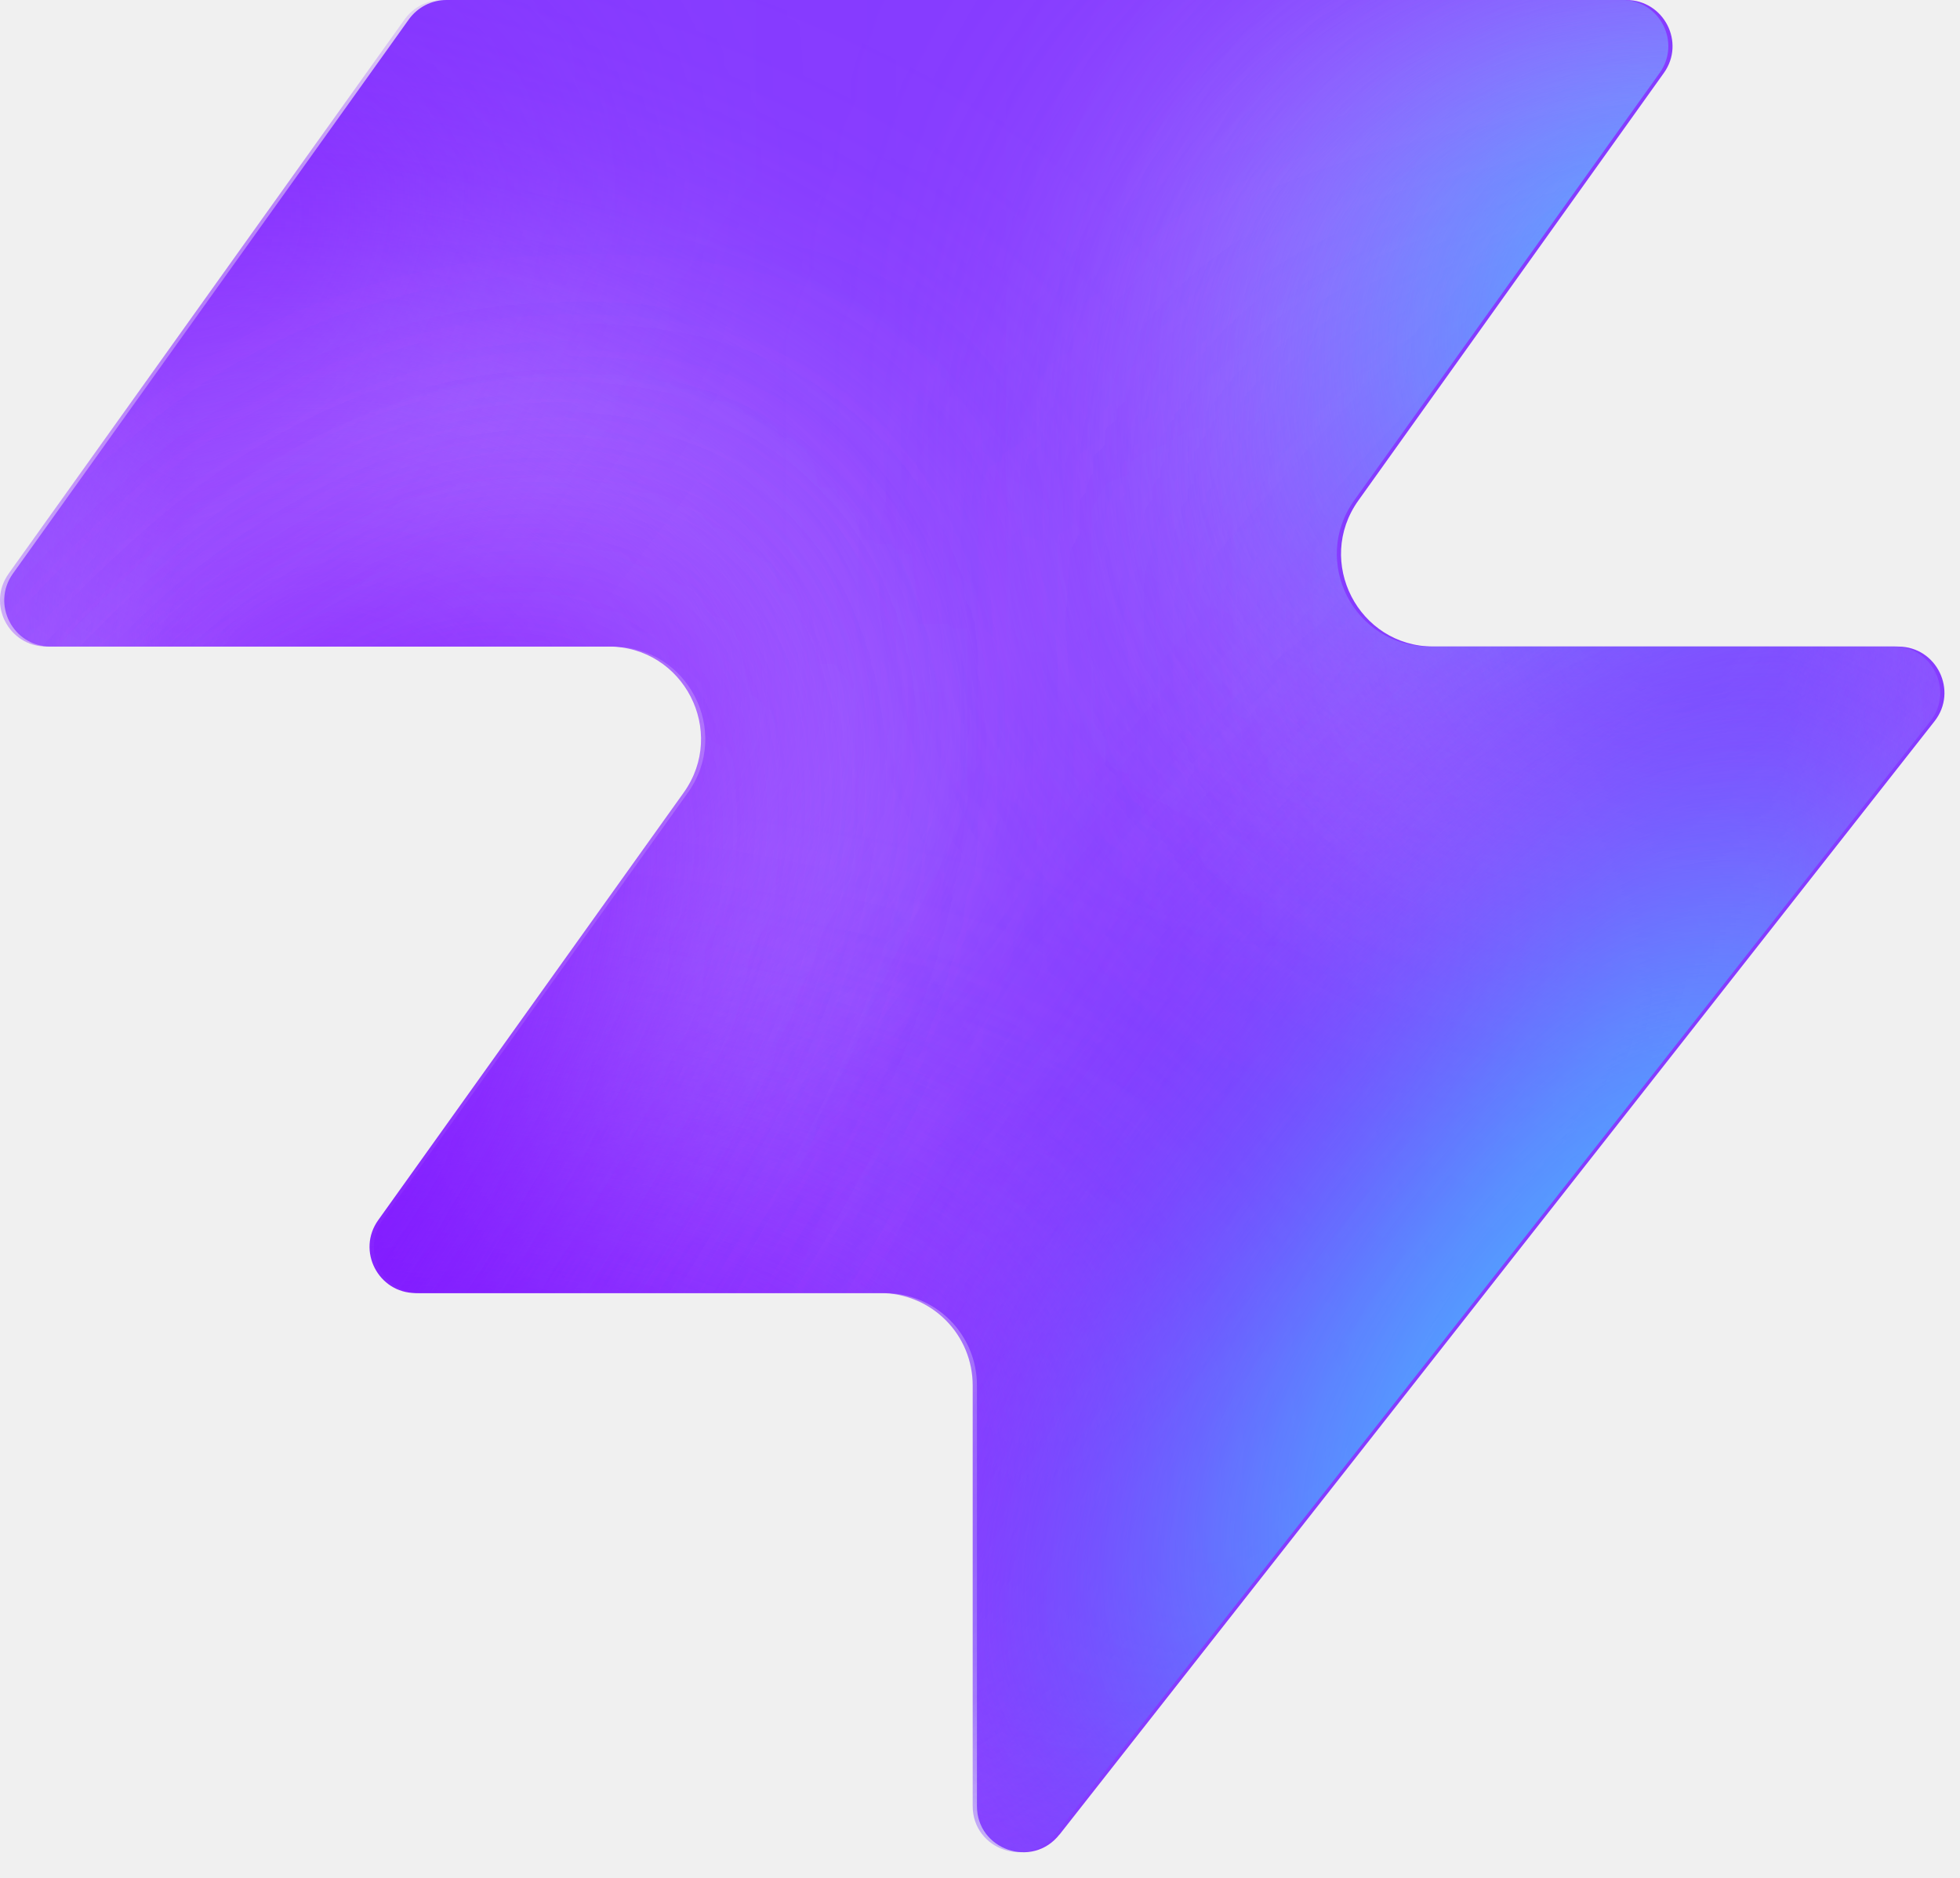
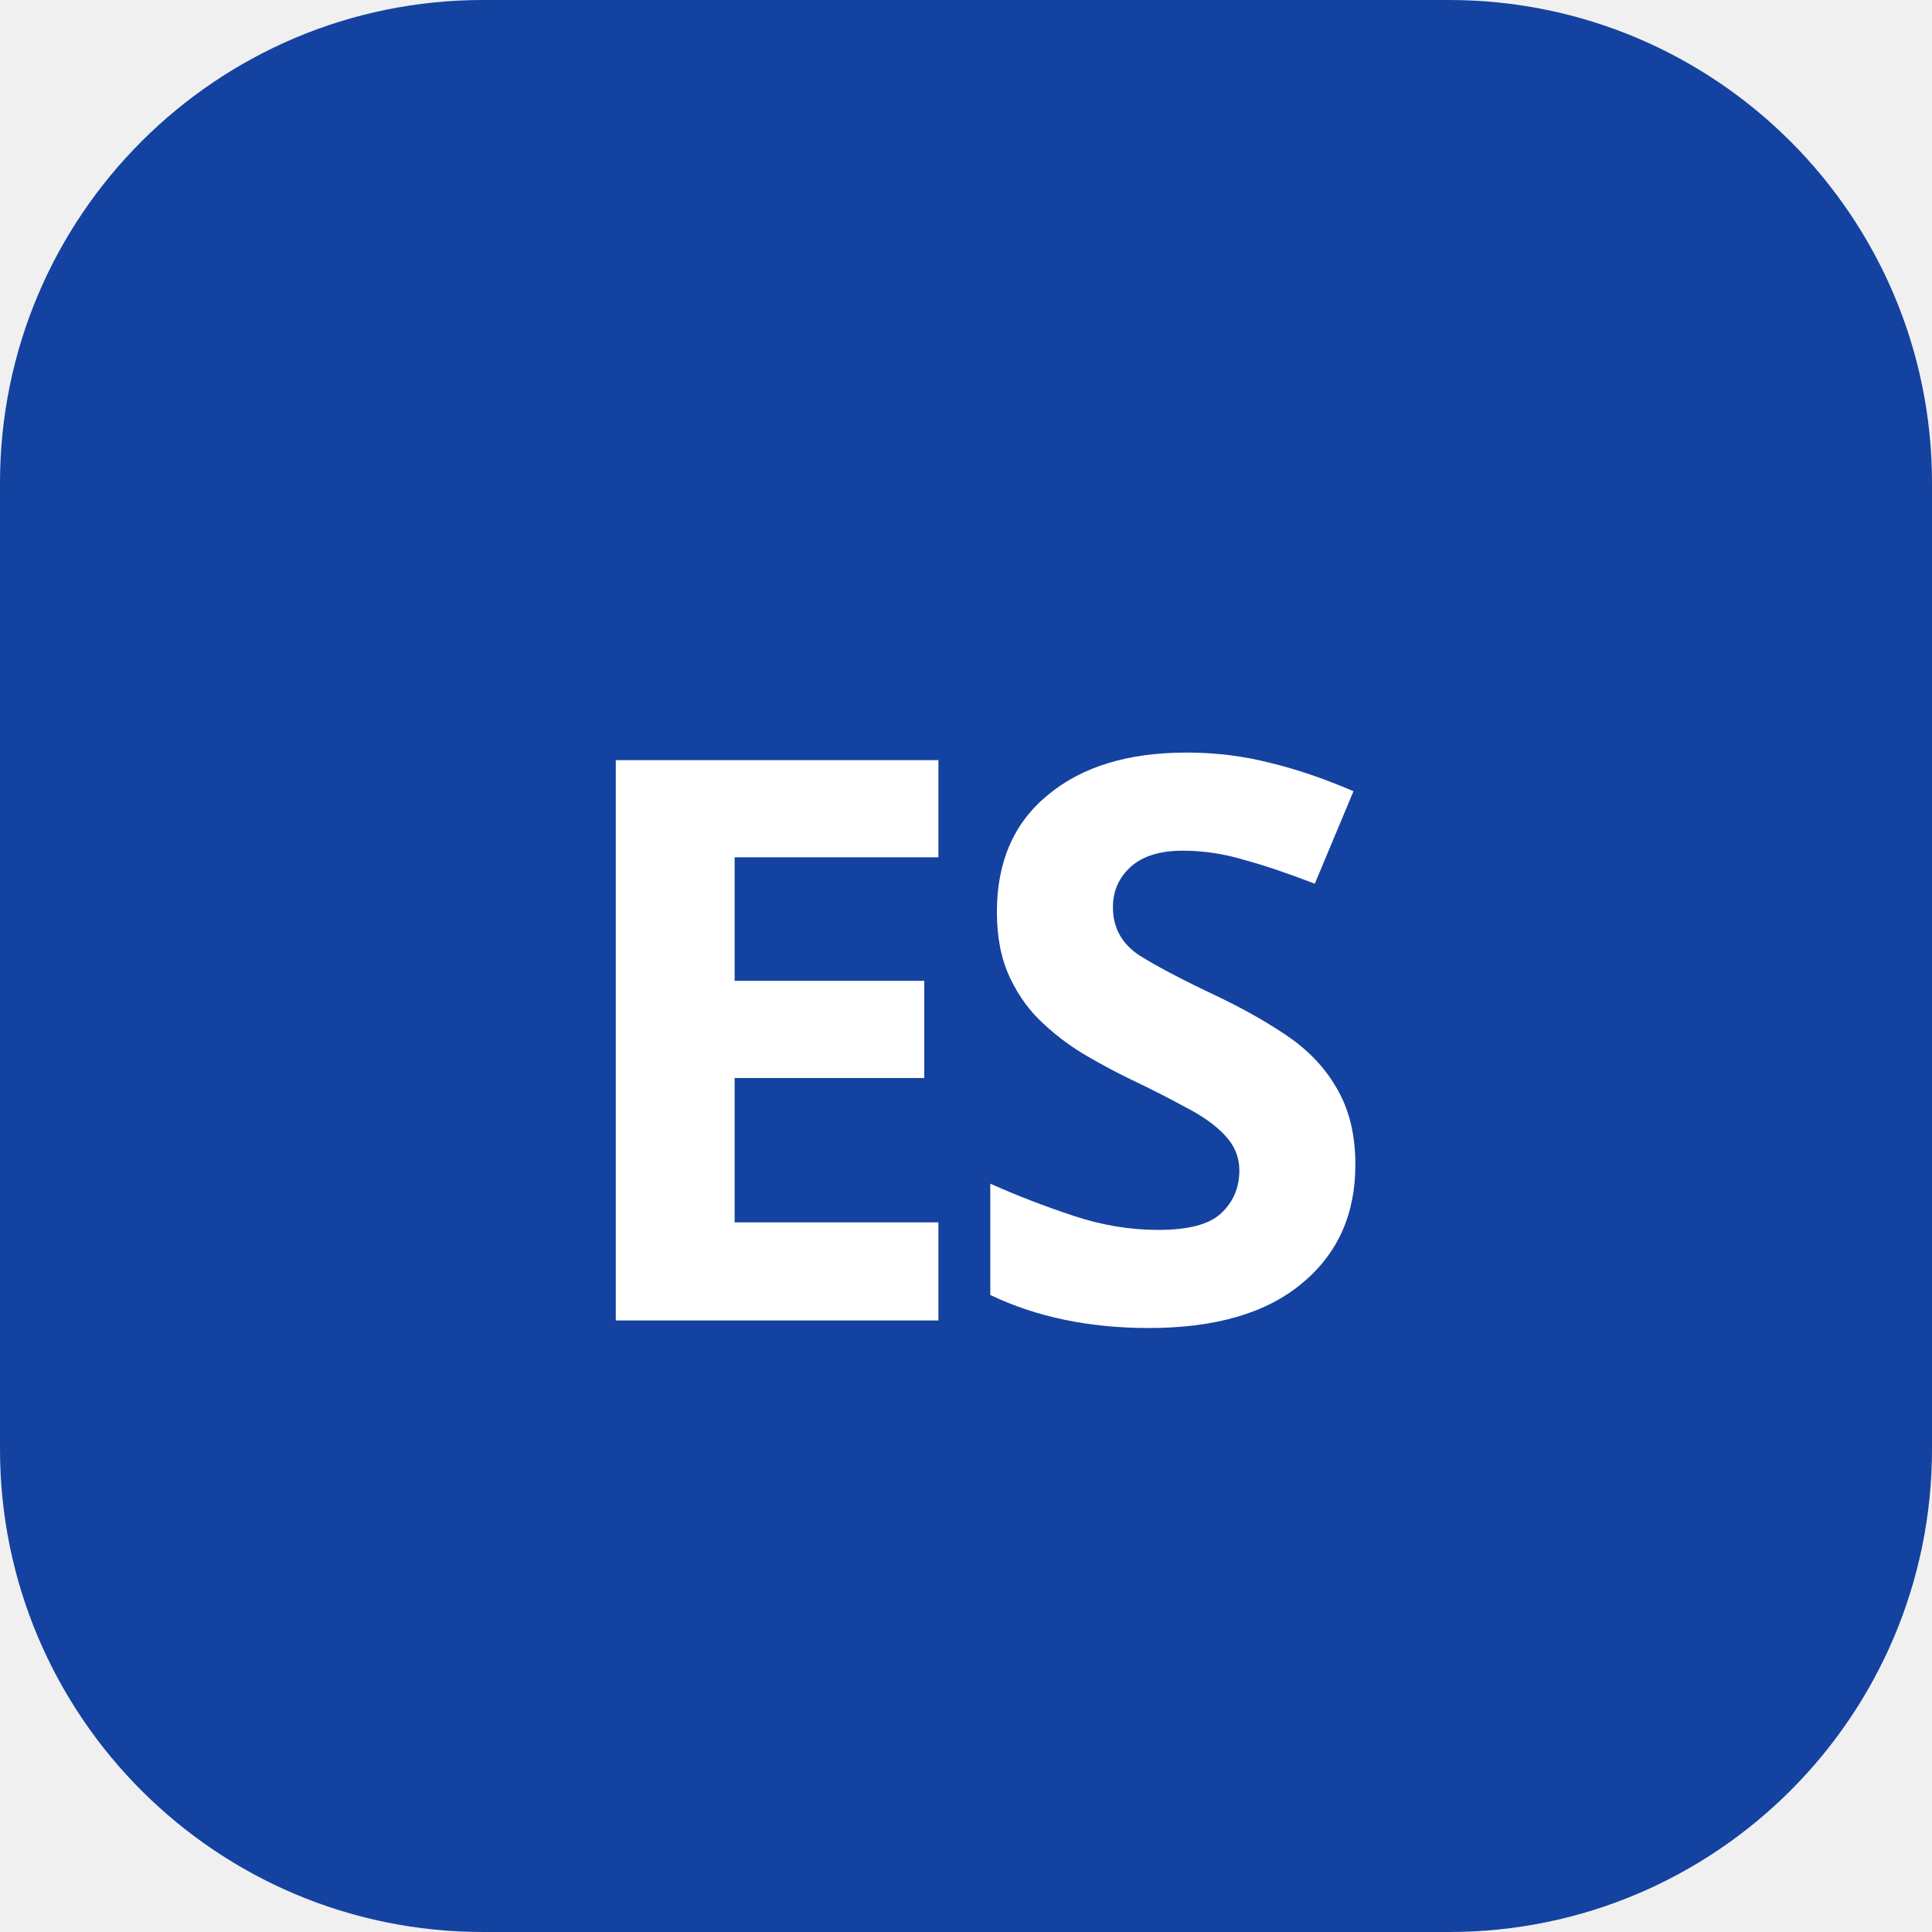
- <svg xmlns="http://www.w3.org/2000/svg" width="48" height="46" fill="none" viewBox="0 0 48 46">
-   <path fill="#863bff" d="M25.946 44.938c-.664.845-2.021.375-2.021-.698V33.937a2.26 2.26 0 0 0-2.262-2.262H10.287c-.92 0-1.456-1.04-.92-1.788l7.48-10.471c1.07-1.497 0-3.578-1.842-3.578H1.237c-.92 0-1.456-1.04-.92-1.788L10.013.474c.214-.297.556-.474.92-.474h28.894c.92 0 1.456 1.04.92 1.788l-7.48 10.471c-1.07 1.498 0 3.579 1.842 3.579h11.377c.943 0 1.473 1.088.89 1.83L25.947 44.94z" style="fill:#863bff;fill:color(display-p3 .525 .23 1);fill-opacity:1" />
-   <mask id="a" width="48" height="46" x="0" y="0" maskUnits="userSpaceOnUse" style="mask-type:alpha">
-     <path fill="#000" d="M25.842 44.938c-.664.844-2.021.375-2.021-.698V33.937a2.26 2.26 0 0 0-2.262-2.262H10.183c-.92 0-1.456-1.04-.92-1.788l7.48-10.471c1.07-1.498 0-3.579-1.842-3.579H1.133c-.92 0-1.456-1.04-.92-1.787L9.91.473c.214-.297.556-.474.92-.474h28.894c.92 0 1.456 1.04.92 1.788l-7.48 10.471c-1.07 1.498 0 3.578 1.842 3.578h11.377c.943 0 1.473 1.088.89 1.832L25.843 44.94z" style="fill:#000;fill-opacity:1" />
-   </mask>
-   <g mask="url(#a)">
-     <g filter="url(#b)">
-       <ellipse cx="5.508" cy="14.704" fill="#ede6ff" rx="5.508" ry="14.704" style="fill:#ede6ff;fill:color(display-p3 .927 .903 1);fill-opacity:1" transform="matrix(.00324 1 1 -.00324 -4.47 31.516)" />
-     </g>
-     <g filter="url(#c)">
-       <ellipse cx="10.399" cy="29.851" fill="#ede6ff" rx="10.399" ry="29.851" style="fill:#ede6ff;fill:color(display-p3 .927 .903 1);fill-opacity:1" transform="matrix(.00324 1 1 -.00324 -39.328 7.883)" />
-     </g>
-     <g filter="url(#d)">
-       <ellipse cx="5.508" cy="30.487" fill="#7e14ff" rx="5.508" ry="30.487" style="fill:#7e14ff;fill:color(display-p3 .492 .077 1);fill-opacity:1" transform="rotate(89.814 -25.913 -14.639)scale(1 -1)" />
-     </g>
-     <g filter="url(#e)">
-       <ellipse cx="5.508" cy="30.599" fill="#7e14ff" rx="5.508" ry="30.599" style="fill:#7e14ff;fill:color(display-p3 .492 .077 1);fill-opacity:1" transform="rotate(89.814 -32.644 -3.334)scale(1 -1)" />
-     </g>
-     <g filter="url(#f)">
-       <ellipse cx="5.508" cy="30.599" fill="#7e14ff" rx="5.508" ry="30.599" style="fill:#7e14ff;fill:color(display-p3 .492 .077 1);fill-opacity:1" transform="matrix(.00324 1 1 -.00324 -34.34 30.47)" />
-     </g>
-     <g filter="url(#g)">
-       <ellipse cx="14.072" cy="22.078" fill="#ede6ff" rx="14.072" ry="22.078" style="fill:#ede6ff;fill:color(display-p3 .927 .903 1);fill-opacity:1" transform="rotate(93.35 24.506 48.493)scale(-1 1)" />
-     </g>
-     <g filter="url(#h)">
-       <ellipse cx="3.47" cy="21.501" fill="#7e14ff" rx="3.47" ry="21.501" style="fill:#7e14ff;fill:color(display-p3 .492 .077 1);fill-opacity:1" transform="rotate(89.009 28.708 47.59)scale(-1 1)" />
-     </g>
-     <g filter="url(#i)">
-       <ellipse cx="3.47" cy="21.501" fill="#7e14ff" rx="3.47" ry="21.501" style="fill:#7e14ff;fill:color(display-p3 .492 .077 1);fill-opacity:1" transform="rotate(89.009 28.708 47.59)scale(-1 1)" />
-     </g>
-     <g filter="url(#j)">
-       <ellipse cx=".387" cy="8.972" fill="#7e14ff" rx="4.407" ry="29.108" style="fill:#7e14ff;fill:color(display-p3 .492 .077 1);fill-opacity:1" transform="rotate(39.51 .387 8.972)" />
-     </g>
-     <g filter="url(#k)">
-       <ellipse cx="47.523" cy="-6.092" fill="#7e14ff" rx="4.407" ry="29.108" style="fill:#7e14ff;fill:color(display-p3 .492 .077 1);fill-opacity:1" transform="rotate(37.892 47.523 -6.092)" />
-     </g>
-     <g filter="url(#l)">
-       <ellipse cx="41.412" cy="6.333" fill="#47bfff" rx="5.971" ry="9.665" style="fill:#47bfff;fill:color(display-p3 .28 .748 1);fill-opacity:1" transform="rotate(37.892 41.412 6.333)" />
-     </g>
-     <g filter="url(#m)">
-       <ellipse cx="-1.879" cy="38.332" fill="#7e14ff" rx="4.407" ry="29.108" style="fill:#7e14ff;fill:color(display-p3 .492 .077 1);fill-opacity:1" transform="rotate(37.892 -1.88 38.332)" />
-     </g>
-     <g filter="url(#n)">
-       <ellipse cx="-1.879" cy="38.332" fill="#7e14ff" rx="4.407" ry="29.108" style="fill:#7e14ff;fill:color(display-p3 .492 .077 1);fill-opacity:1" transform="rotate(37.892 -1.88 38.332)" />
-     </g>
-     <g filter="url(#o)">
-       <ellipse cx="35.651" cy="29.907" fill="#7e14ff" rx="4.407" ry="29.108" style="fill:#7e14ff;fill:color(display-p3 .492 .077 1);fill-opacity:1" transform="rotate(37.892 35.651 29.907)" />
-     </g>
-     <g filter="url(#p)">
-       <ellipse cx="38.418" cy="32.4" fill="#47bfff" rx="5.971" ry="15.297" style="fill:#47bfff;fill:color(display-p3 .28 .748 1);fill-opacity:1" transform="rotate(37.892 38.418 32.4)" />
-     </g>
-   </g>
-   <defs>
-     <filter id="b" width="60.045" height="41.654" x="-19.77" y="16.149" color-interpolation-filters="sRGB" filterUnits="userSpaceOnUse">
-       <feFlood flood-opacity="0" result="BackgroundImageFix" />
-       <feBlend in="SourceGraphic" in2="BackgroundImageFix" result="shape" />
-       <feGaussianBlur result="effect1_foregroundBlur_2002_17158" stdDeviation="7.659" />
-     </filter>
-     <filter id="c" width="90.34" height="51.437" x="-54.613" y="-7.533" color-interpolation-filters="sRGB" filterUnits="userSpaceOnUse">
-       <feFlood flood-opacity="0" result="BackgroundImageFix" />
-       <feBlend in="SourceGraphic" in2="BackgroundImageFix" result="shape" />
-       <feGaussianBlur result="effect1_foregroundBlur_2002_17158" stdDeviation="7.659" />
-     </filter>
-     <filter id="d" width="79.355" height="29.4" x="-49.64" y="2.03" color-interpolation-filters="sRGB" filterUnits="userSpaceOnUse">
-       <feFlood flood-opacity="0" result="BackgroundImageFix" />
-       <feBlend in="SourceGraphic" in2="BackgroundImageFix" result="shape" />
-       <feGaussianBlur result="effect1_foregroundBlur_2002_17158" stdDeviation="4.596" />
-     </filter>
-     <filter id="e" width="79.579" height="29.4" x="-45.045" y="20.029" color-interpolation-filters="sRGB" filterUnits="userSpaceOnUse">
-       <feFlood flood-opacity="0" result="BackgroundImageFix" />
-       <feBlend in="SourceGraphic" in2="BackgroundImageFix" result="shape" />
-       <feGaussianBlur result="effect1_foregroundBlur_2002_17158" stdDeviation="4.596" />
-     </filter>
-     <filter id="f" width="79.579" height="29.4" x="-43.513" y="21.178" color-interpolation-filters="sRGB" filterUnits="userSpaceOnUse">
-       <feFlood flood-opacity="0" result="BackgroundImageFix" />
-       <feBlend in="SourceGraphic" in2="BackgroundImageFix" result="shape" />
-       <feGaussianBlur result="effect1_foregroundBlur_2002_17158" stdDeviation="4.596" />
-     </filter>
-     <filter id="g" width="74.749" height="58.852" x="15.756" y="-17.901" color-interpolation-filters="sRGB" filterUnits="userSpaceOnUse">
-       <feFlood flood-opacity="0" result="BackgroundImageFix" />
-       <feBlend in="SourceGraphic" in2="BackgroundImageFix" result="shape" />
-       <feGaussianBlur result="effect1_foregroundBlur_2002_17158" stdDeviation="7.659" />
-     </filter>
-     <filter id="h" width="61.377" height="25.362" x="23.548" y="2.284" color-interpolation-filters="sRGB" filterUnits="userSpaceOnUse">
-       <feFlood flood-opacity="0" result="BackgroundImageFix" />
-       <feBlend in="SourceGraphic" in2="BackgroundImageFix" result="shape" />
-       <feGaussianBlur result="effect1_foregroundBlur_2002_17158" stdDeviation="4.596" />
-     </filter>
-     <filter id="i" width="61.377" height="25.362" x="23.548" y="2.284" color-interpolation-filters="sRGB" filterUnits="userSpaceOnUse">
-       <feFlood flood-opacity="0" result="BackgroundImageFix" />
-       <feBlend in="SourceGraphic" in2="BackgroundImageFix" result="shape" />
-       <feGaussianBlur result="effect1_foregroundBlur_2002_17158" stdDeviation="4.596" />
-     </filter>
-     <filter id="j" width="56.045" height="63.649" x="-27.636" y="-22.853" color-interpolation-filters="sRGB" filterUnits="userSpaceOnUse">
-       <feFlood flood-opacity="0" result="BackgroundImageFix" />
-       <feBlend in="SourceGraphic" in2="BackgroundImageFix" result="shape" />
-       <feGaussianBlur result="effect1_foregroundBlur_2002_17158" stdDeviation="4.596" />
-     </filter>
-     <filter id="k" width="54.814" height="64.646" x="20.116" y="-38.415" color-interpolation-filters="sRGB" filterUnits="userSpaceOnUse">
-       <feFlood flood-opacity="0" result="BackgroundImageFix" />
-       <feBlend in="SourceGraphic" in2="BackgroundImageFix" result="shape" />
-       <feGaussianBlur result="effect1_foregroundBlur_2002_17158" stdDeviation="4.596" />
-     </filter>
-     <filter id="l" width="33.541" height="35.313" x="24.641" y="-11.323" color-interpolation-filters="sRGB" filterUnits="userSpaceOnUse">
-       <feFlood flood-opacity="0" result="BackgroundImageFix" />
-       <feBlend in="SourceGraphic" in2="BackgroundImageFix" result="shape" />
-       <feGaussianBlur result="effect1_foregroundBlur_2002_17158" stdDeviation="4.596" />
-     </filter>
-     <filter id="m" width="54.814" height="64.646" x="-29.286" y="6.009" color-interpolation-filters="sRGB" filterUnits="userSpaceOnUse">
-       <feFlood flood-opacity="0" result="BackgroundImageFix" />
-       <feBlend in="SourceGraphic" in2="BackgroundImageFix" result="shape" />
-       <feGaussianBlur result="effect1_foregroundBlur_2002_17158" stdDeviation="4.596" />
-     </filter>
-     <filter id="n" width="54.814" height="64.646" x="-29.286" y="6.009" color-interpolation-filters="sRGB" filterUnits="userSpaceOnUse">
-       <feFlood flood-opacity="0" result="BackgroundImageFix" />
-       <feBlend in="SourceGraphic" in2="BackgroundImageFix" result="shape" />
-       <feGaussianBlur result="effect1_foregroundBlur_2002_17158" stdDeviation="4.596" />
-     </filter>
-     <filter id="o" width="54.814" height="64.646" x="8.244" y="-2.416" color-interpolation-filters="sRGB" filterUnits="userSpaceOnUse">
-       <feFlood flood-opacity="0" result="BackgroundImageFix" />
-       <feBlend in="SourceGraphic" in2="BackgroundImageFix" result="shape" />
-       <feGaussianBlur result="effect1_foregroundBlur_2002_17158" stdDeviation="4.596" />
-     </filter>
-     <filter id="p" width="39.409" height="43.623" x="18.713" y="10.588" color-interpolation-filters="sRGB" filterUnits="userSpaceOnUse">
-       <feFlood flood-opacity="0" result="BackgroundImageFix" />
-       <feBlend in="SourceGraphic" in2="BackgroundImageFix" result="shape" />
-       <feGaussianBlur result="effect1_foregroundBlur_2002_17158" stdDeviation="4.596" />
-     </filter>
-   </defs>
+ <svg xmlns="http://www.w3.org/2000/svg" viewBox="0 0 32 32">
+   <rect width="32" height="32" rx="8" fill="#1442A0" />
+   <text x="50%" y="54%" dominant-baseline="middle" text-anchor="middle" font-family="system-ui, sans-serif" font-weight="700" font-size="13" fill="white" letter-spacing="-0.5">ES</text>
</svg>
